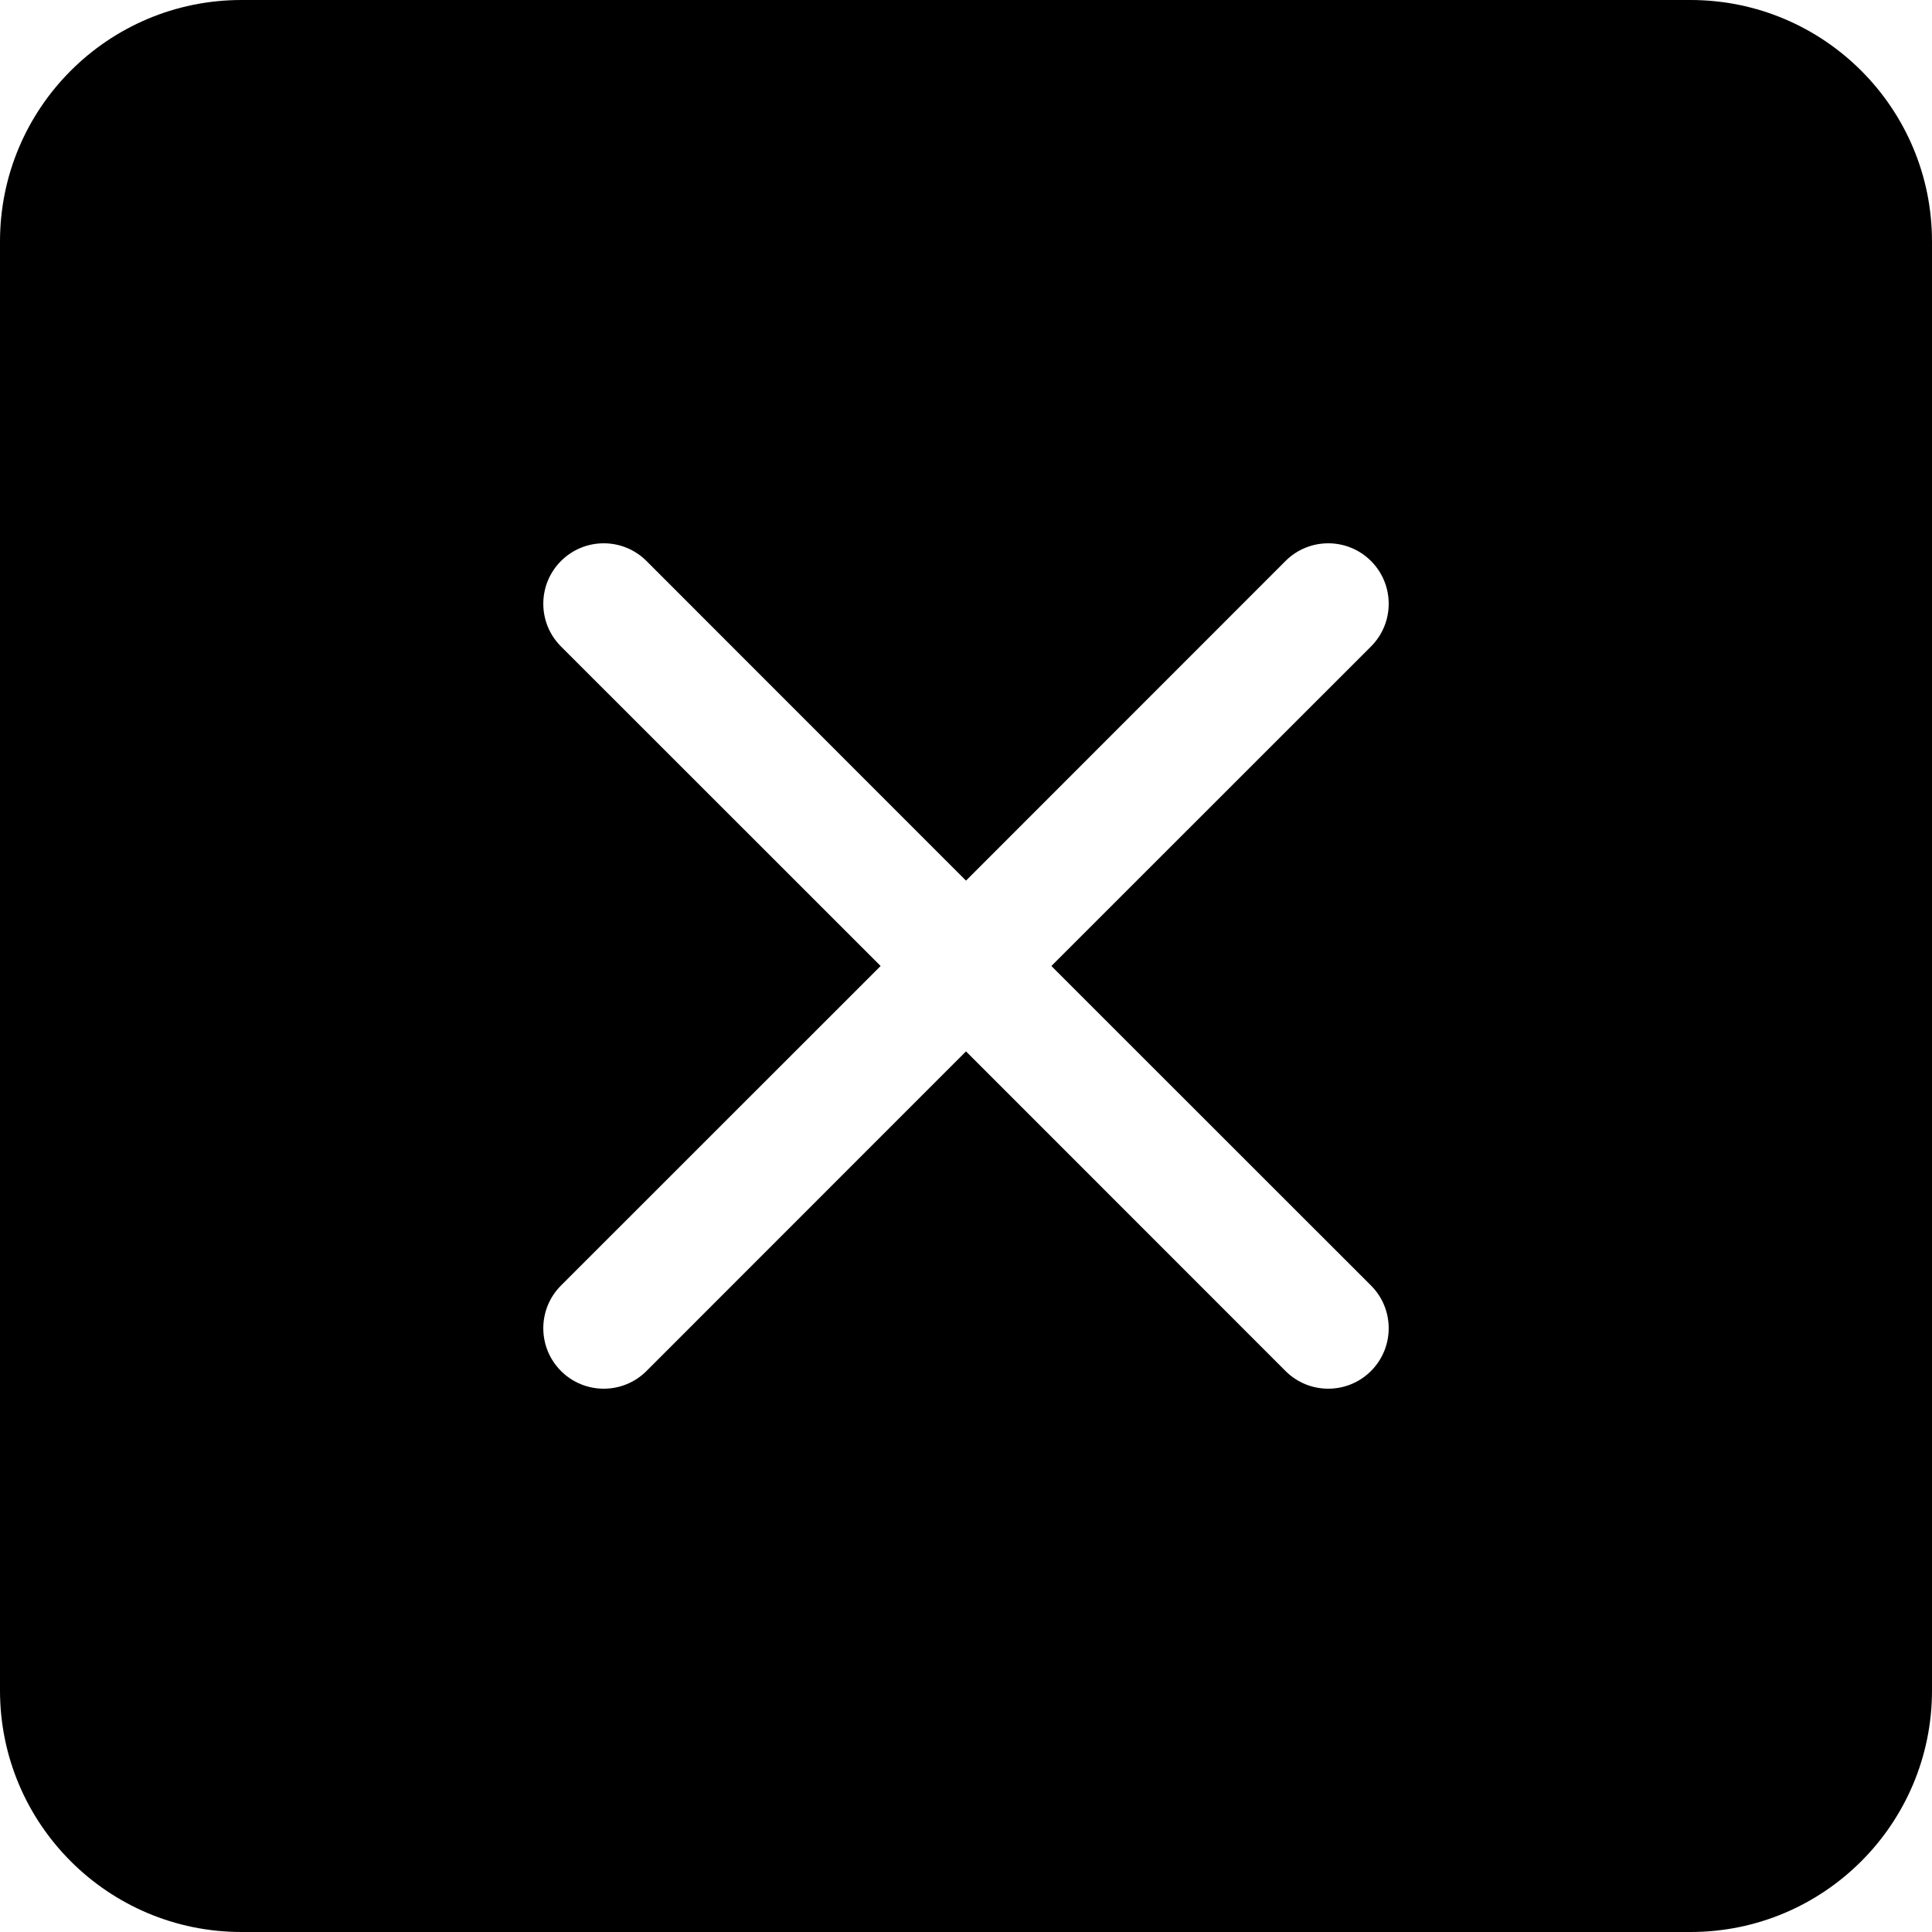
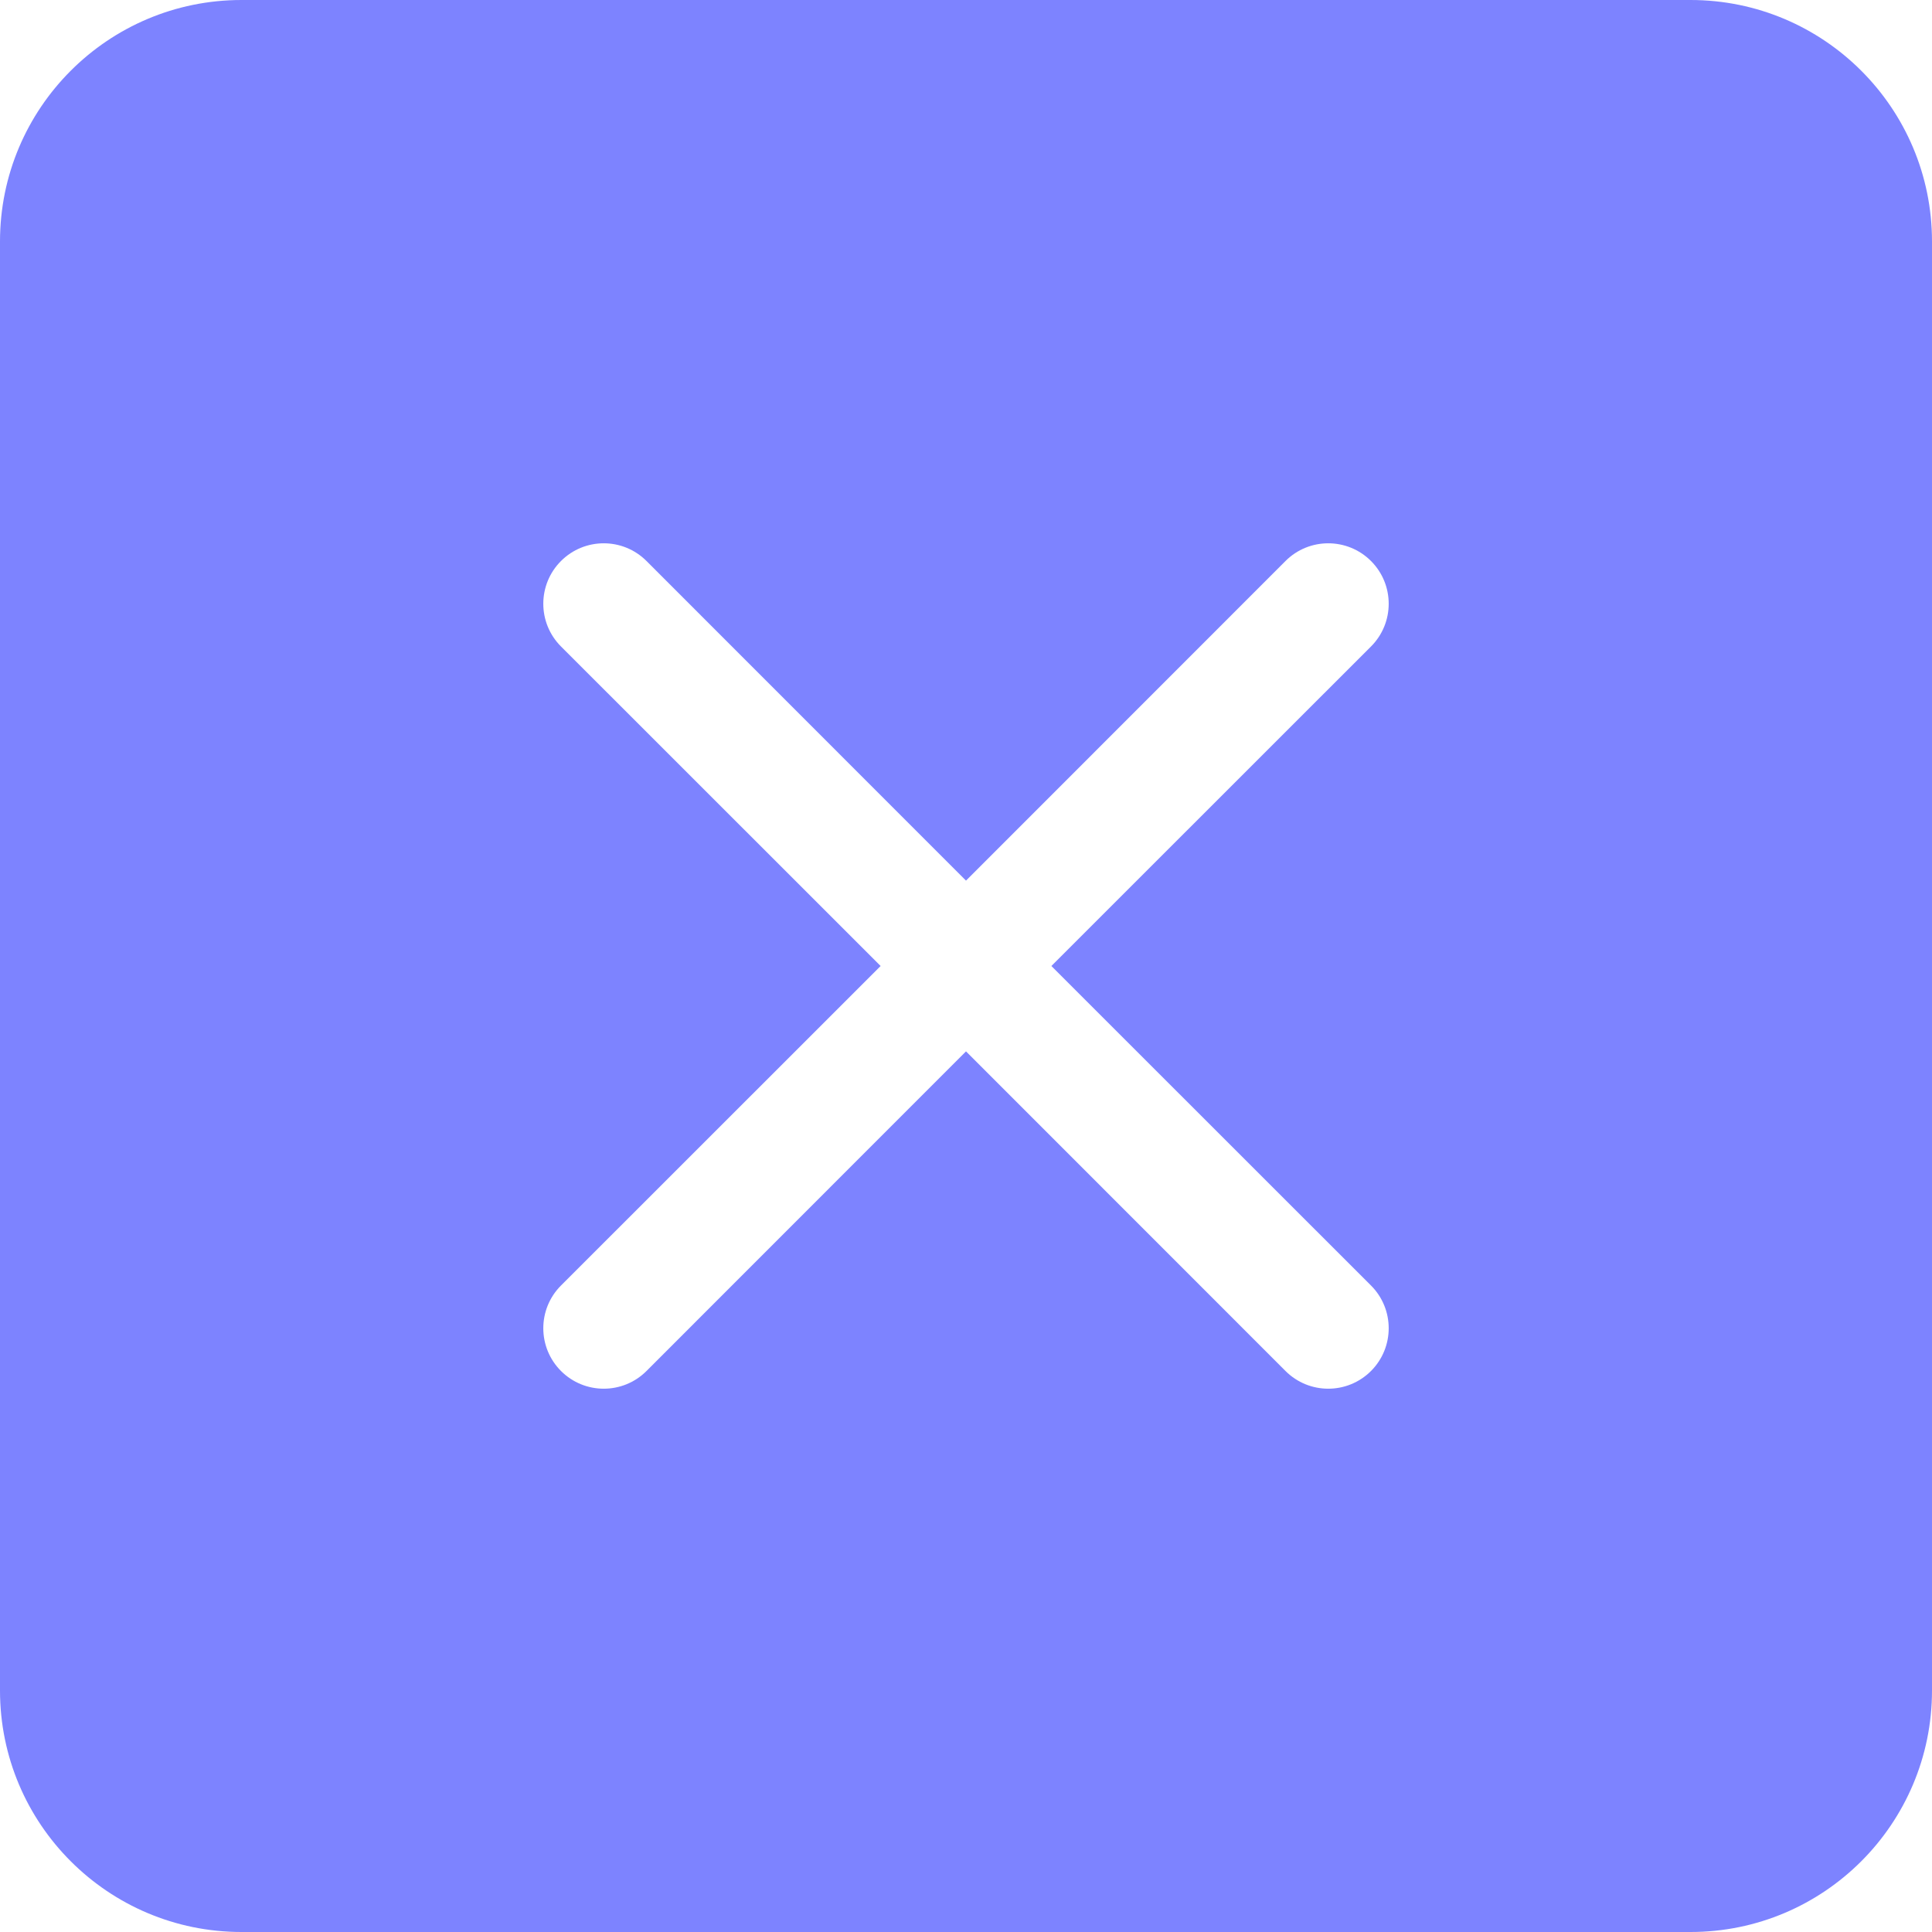
- <svg xmlns="http://www.w3.org/2000/svg" width="16" height="16" fill="currentColor" class="bi bi-x-square-fill" viewBox="0 0 16 16">
+ <svg xmlns="http://www.w3.org/2000/svg" width="30" height="30" fill="#7D83FF" class="bi bi-x-square-fill" viewBox="0 0 16 16">
  <path d="M2 0a2 2 0 0 0-2 2v12a2 2 0 0 0 2 2h12a2 2 0 0 0 2-2V2a2 2 0 0 0-2-2H2zm3.354 4.646L8 7.293l2.646-2.647a.5.5 0 0 1 .708.708L8.707 8l2.647 2.646a.5.5 0 0 1-.708.708L8 8.707l-2.646 2.647a.5.5 0 0 1-.708-.708L7.293 8 4.646 5.354a.5.5 0 1 1 .708-.708z" />
</svg>
